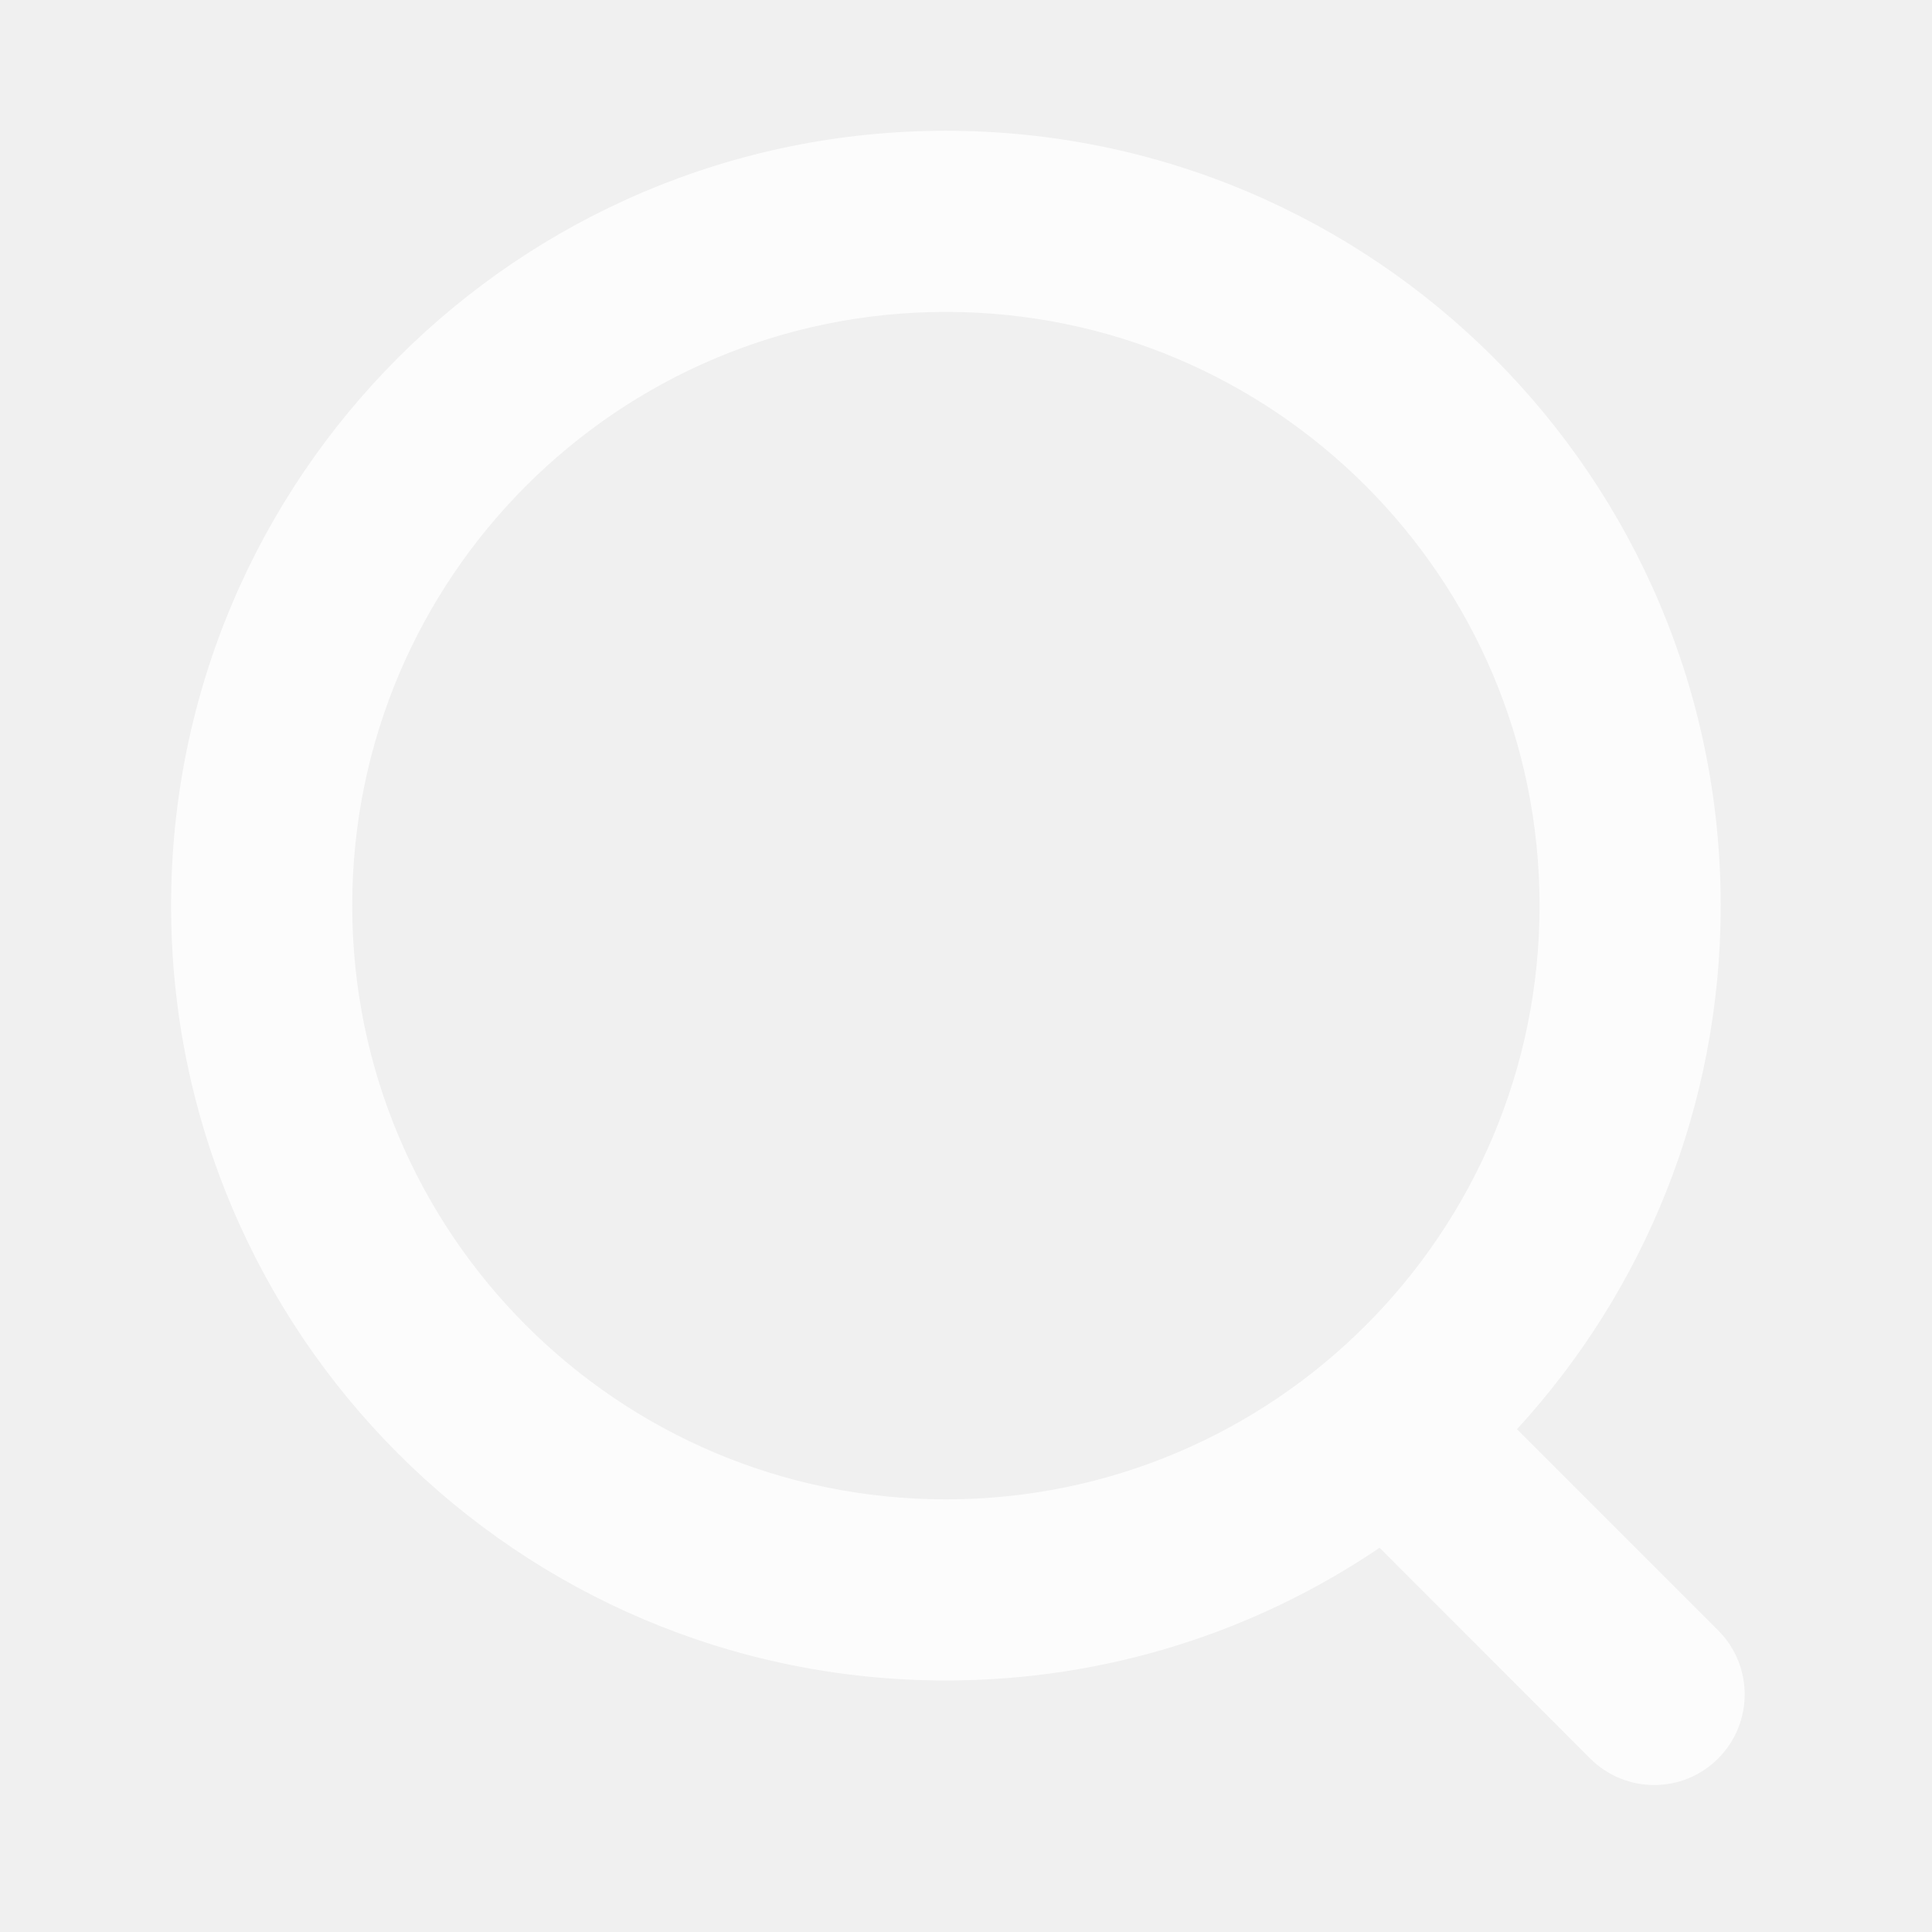
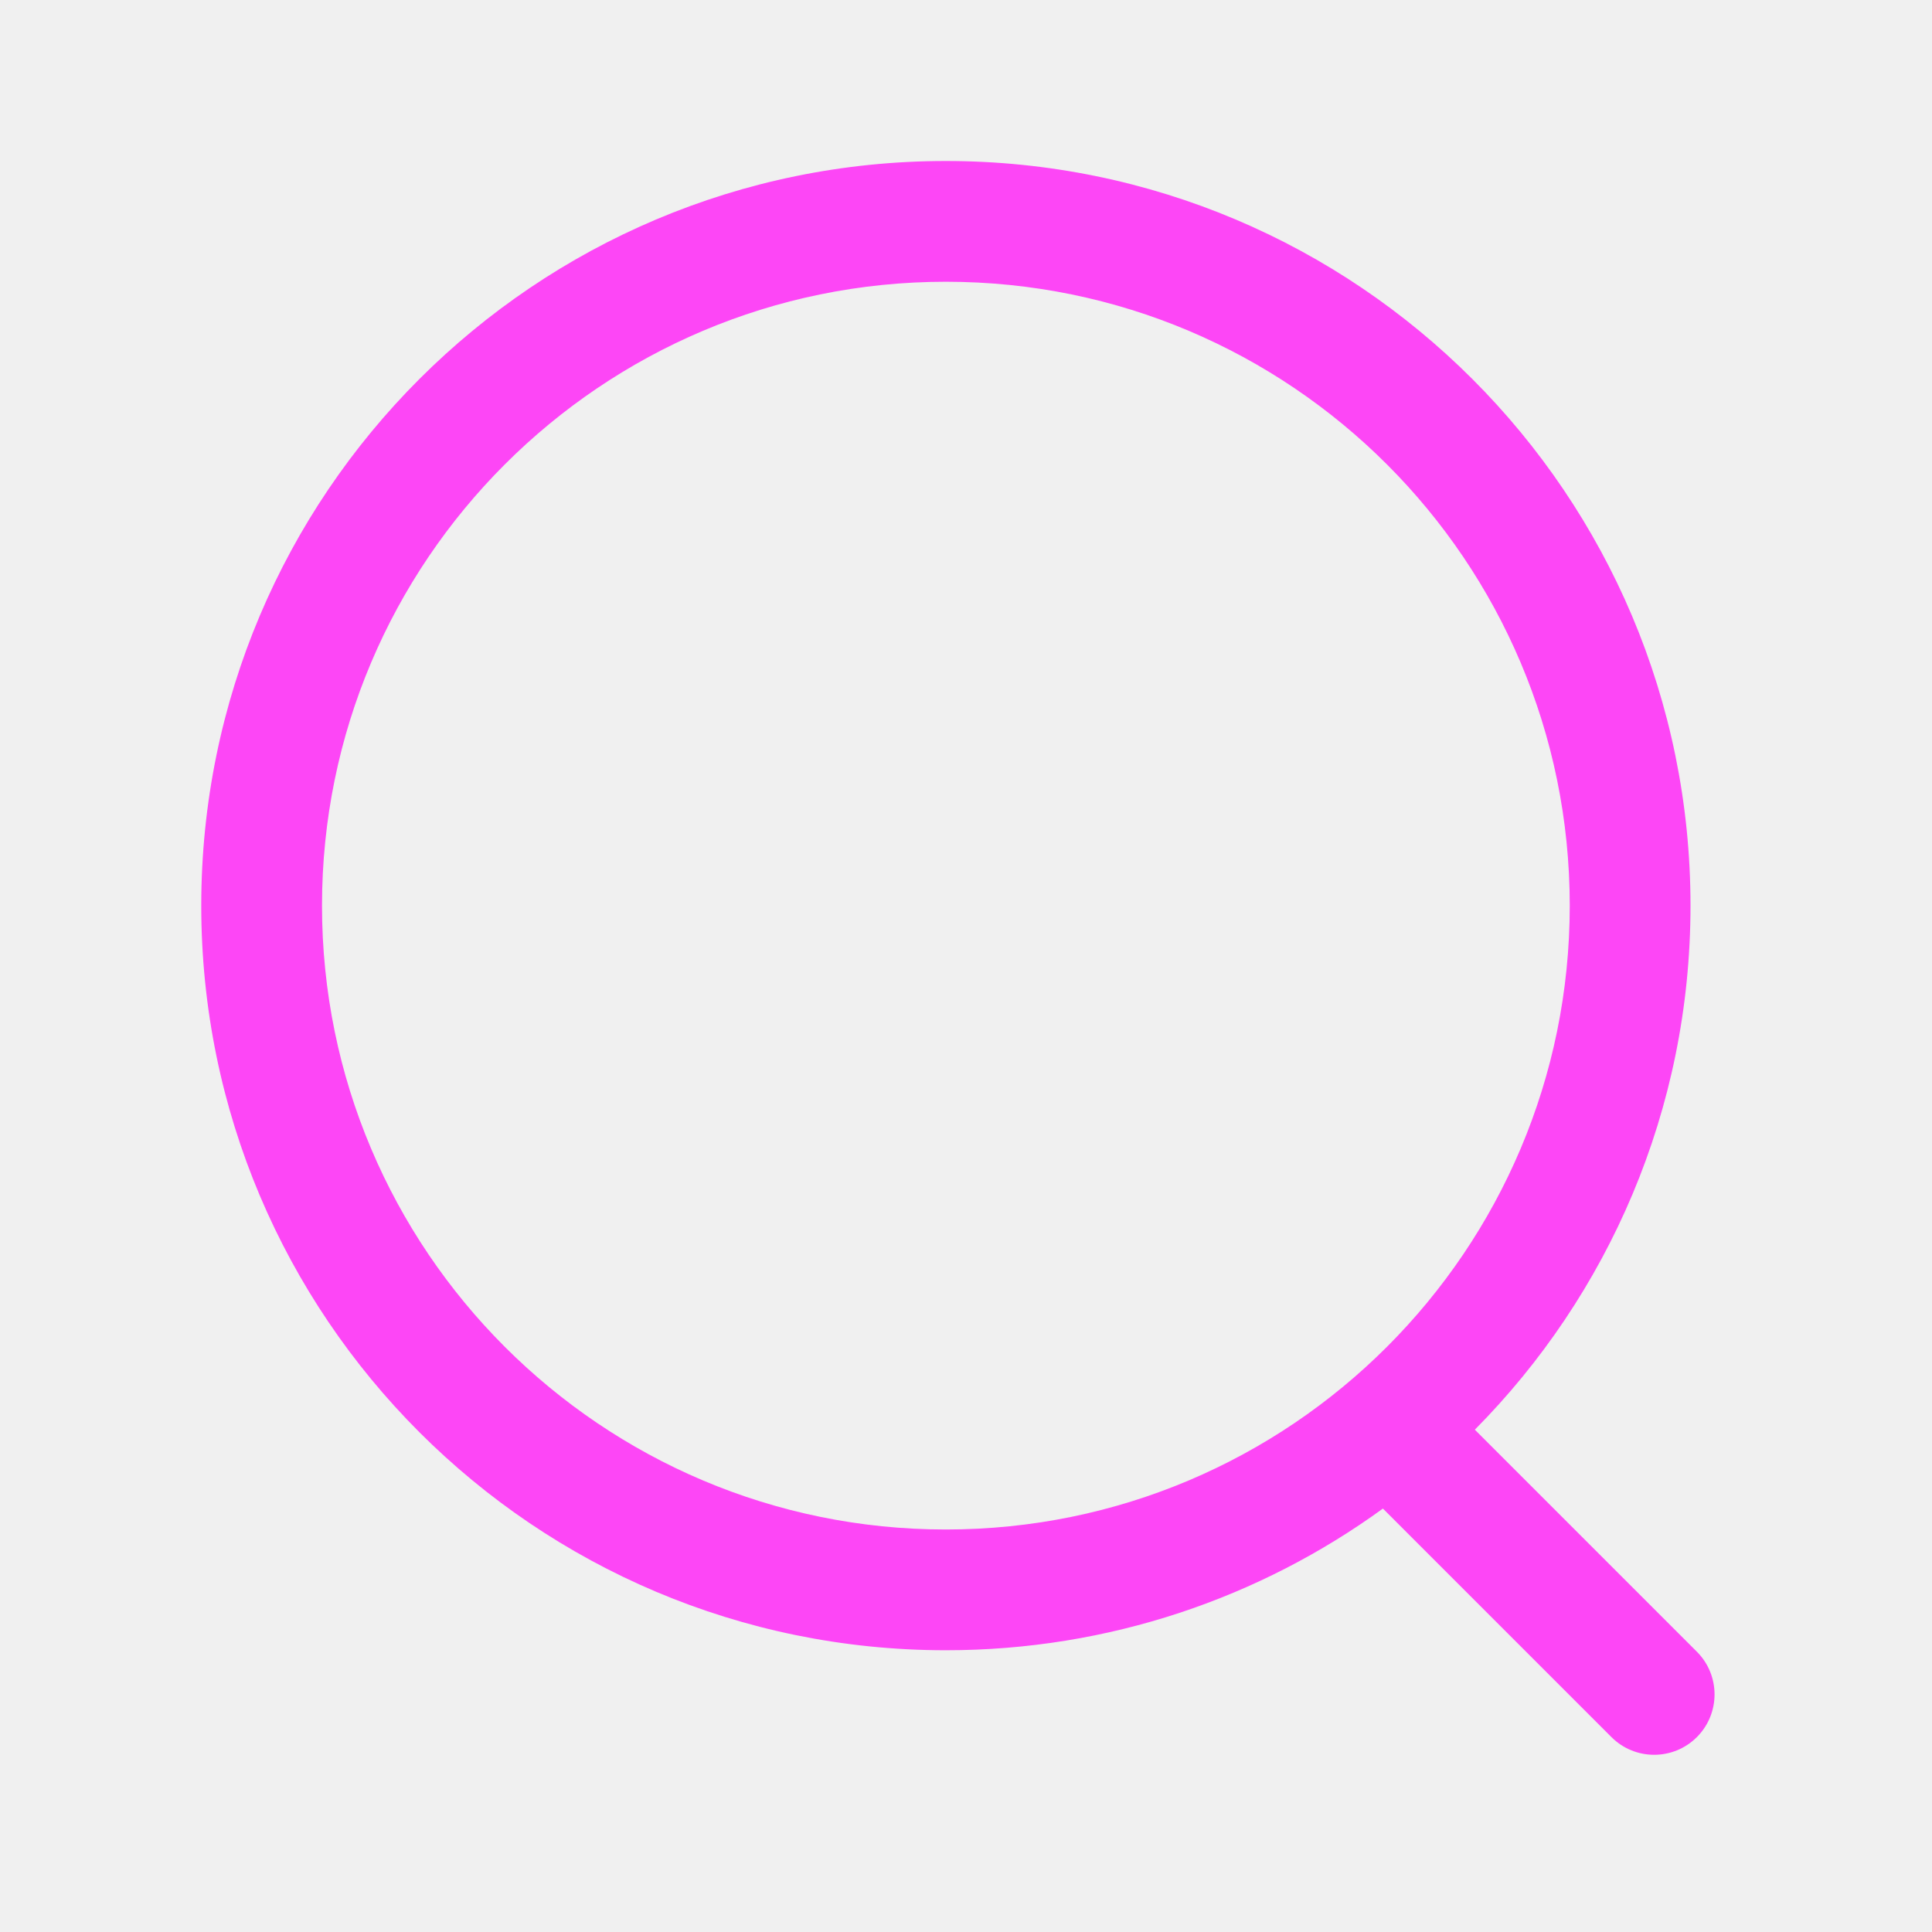
- <svg xmlns="http://www.w3.org/2000/svg" width="16" height="16" viewBox="0 0 16 16" fill="none">
-   <path fill-rule="evenodd" clip-rule="evenodd" d="M2.917 7.5C2.917 4.785 5.118 2.583 7.833 2.583C10.549 2.583 12.75 4.785 12.75 7.5C12.75 10.215 10.549 12.417 7.833 12.417C5.118 12.417 2.917 10.215 2.917 7.5ZM7.833 1.083C4.29 1.083 1.417 3.956 1.417 7.5C1.417 11.044 4.29 13.917 7.833 13.917C9.164 13.917 10.4 13.512 11.425 12.818L13.169 14.563C13.462 14.856 13.937 14.856 14.229 14.563C14.522 14.27 14.522 13.795 14.229 13.502L12.563 11.836C13.611 10.694 14.25 9.172 14.25 7.5C14.25 3.956 11.377 1.083 7.833 1.083Z" fill="white" fill-opacity="0.8" />
+ <svg xmlns="http://www.w3.org/2000/svg" width="24" height="24" viewBox="0 0 24 24" fill="none">
+   <path fill-rule="evenodd" clip-rule="evenodd" d="M4 11.25C4 6.97 7.47 3.5 11.75 3.5C16.03 3.5 19.5 6.97 19.5 11.25C19.5 15.53 16.03 19 11.75 19C7.47 19 4 15.53 4 11.25ZM11.75 2C6.641 2 2.5 6.141 2.5 11.25C2.5 16.359 6.641 20.5 11.75 20.5C13.778 20.5 15.655 19.847 17.179 18.74L20.018 21.579C20.311 21.872 20.786 21.872 21.079 21.579C21.372 21.286 21.372 20.811 21.079 20.518L18.321 17.76C19.977 16.089 21 13.789 21 11.25C21 6.141 16.859 2 11.75 2Z" fill="#FD46F6" />
</svg>
